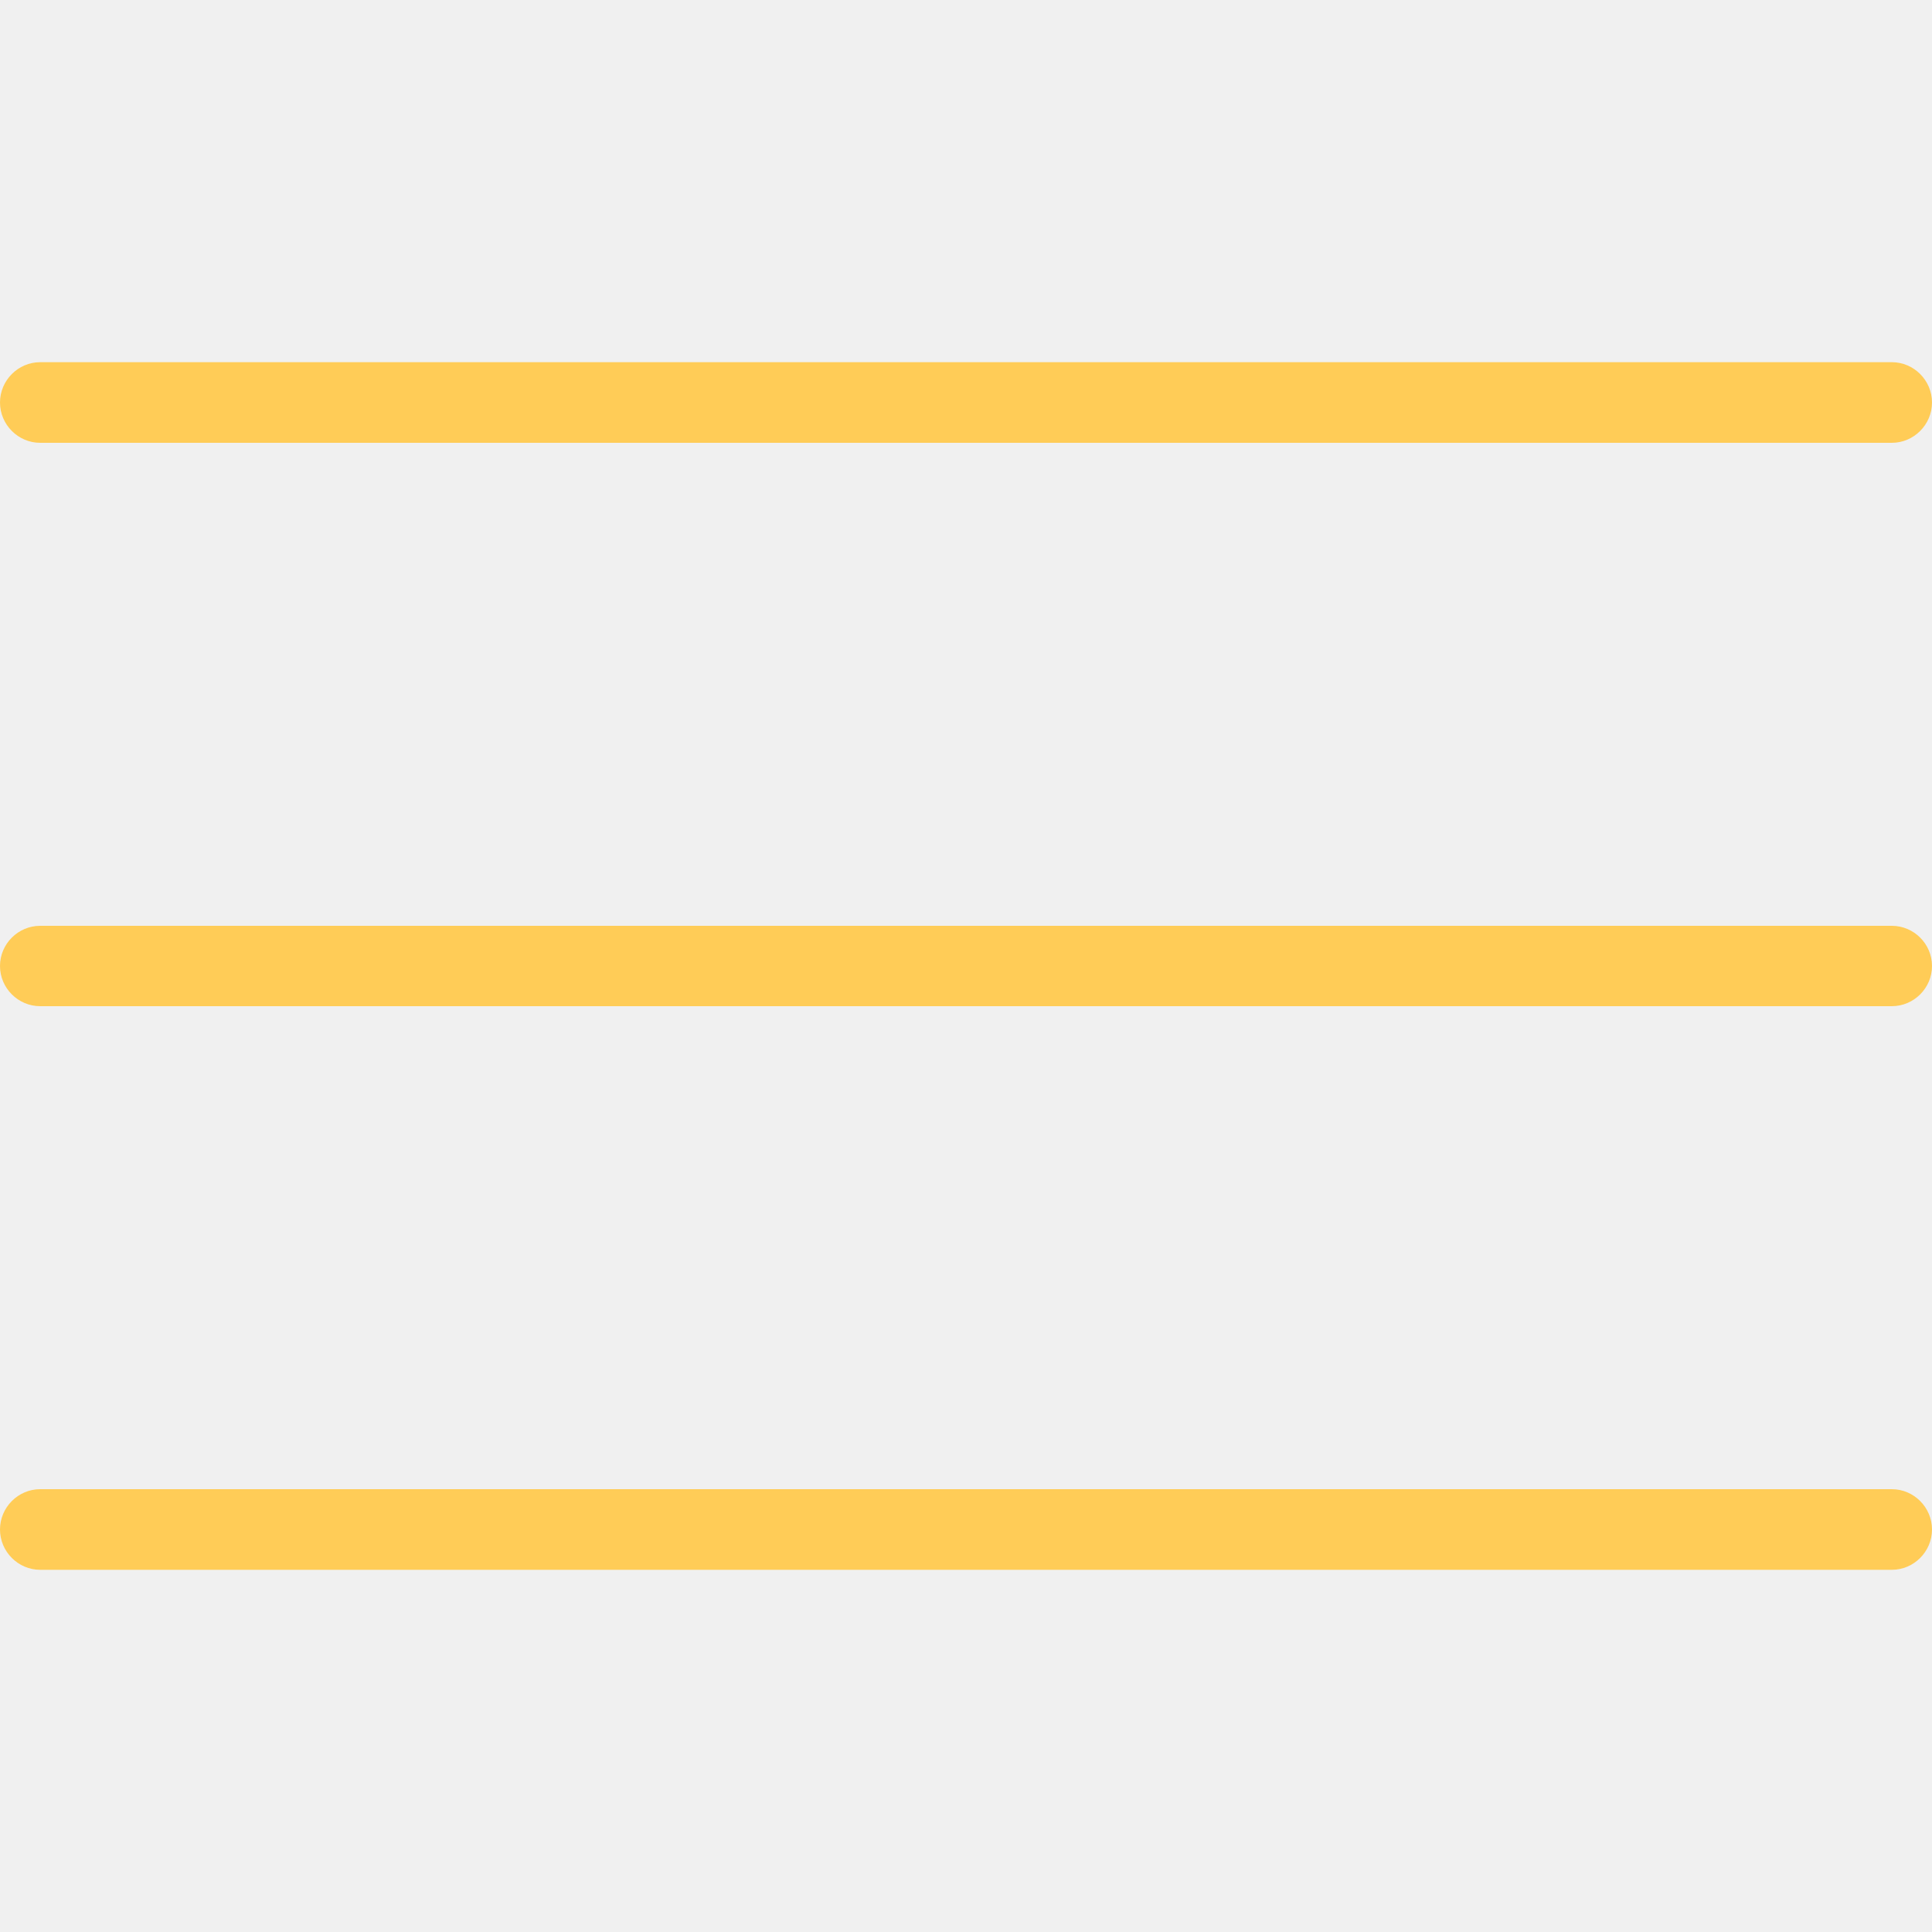
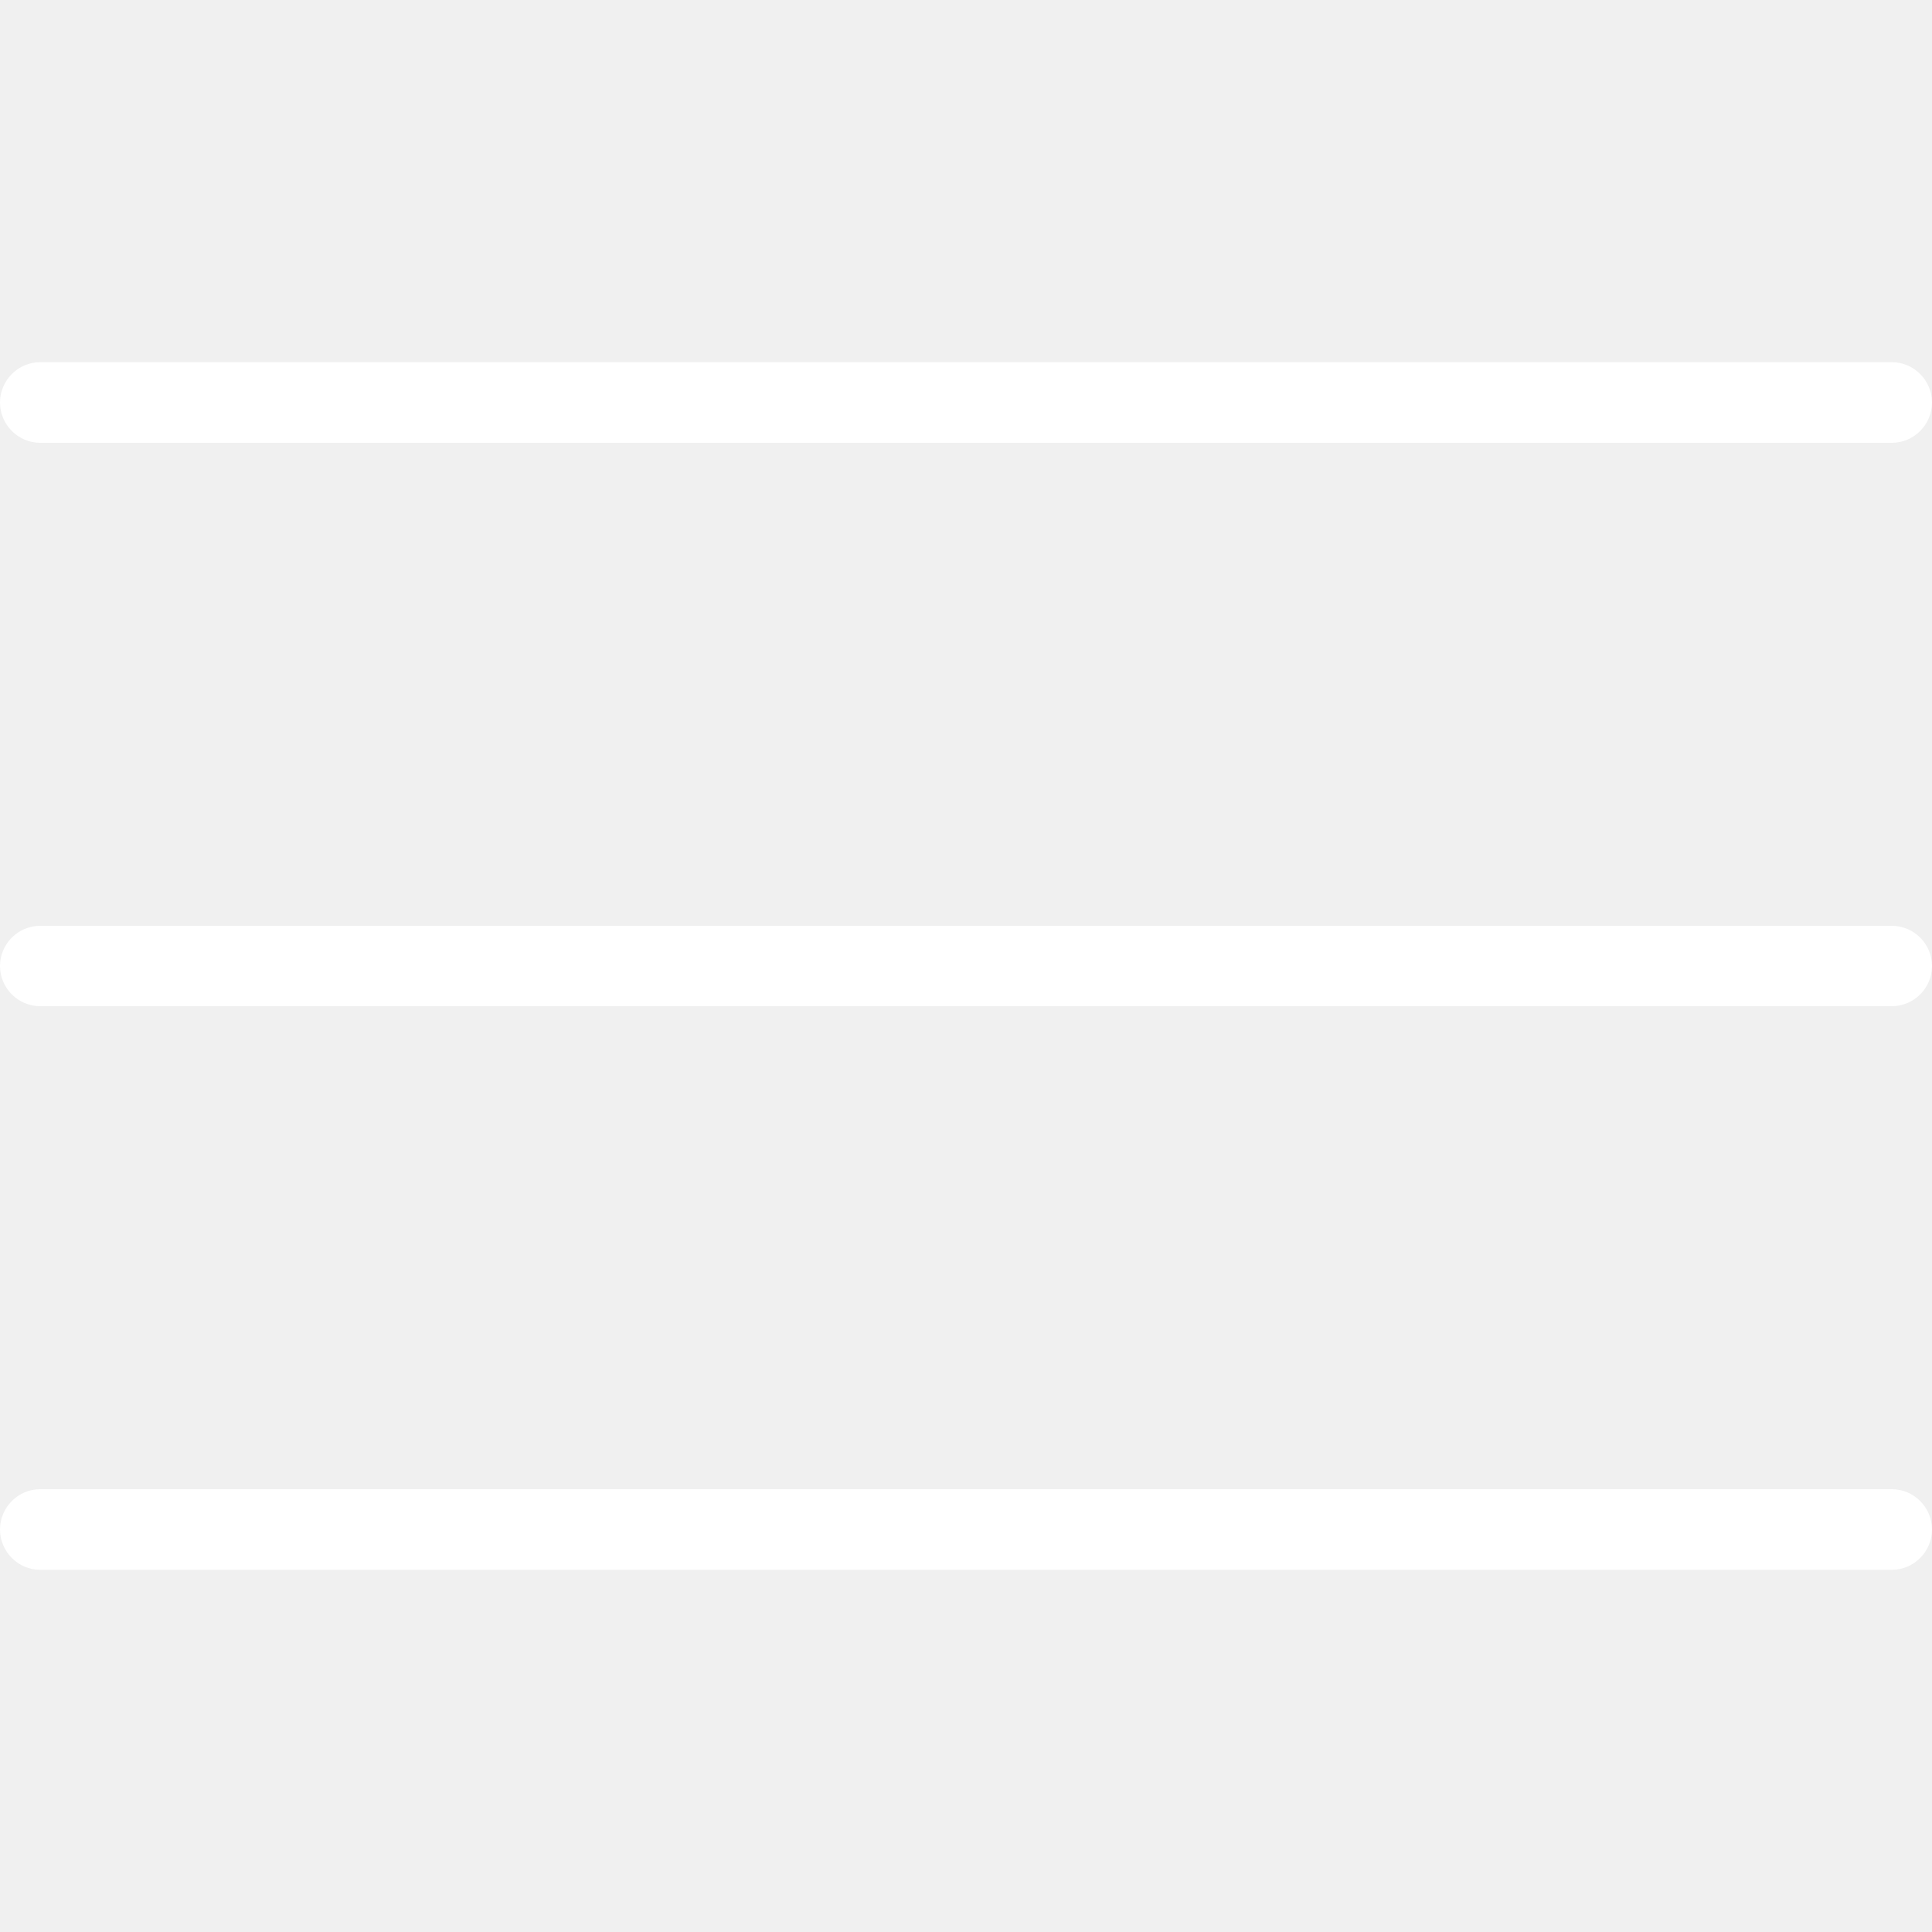
<svg xmlns="http://www.w3.org/2000/svg" width="15pt" height="15pt" viewBox="0 0 15 15" version="1.1">
  <g id="surface1">
-     <path style=" stroke:none;fill-rule:nonzero;fill:#FFCC57;fill-opacity:1;" d="M 14.688 2.812 L 0.312 2.812 C 0.141 2.812 0 2.953 0 3.125 C 0 3.297 0.141 3.438 0.312 3.438 L 14.688 3.438 C 14.859 3.438 15 3.297 15 3.125 C 15 2.953 14.859 2.812 14.688 2.812 Z M 14.688 2.812 " />
-     <path style=" stroke:none;fill-rule:nonzero;fill:#FFCC57;fill-opacity:1;" d="M 14.688 7.188 L 0.312 7.188 C 0.141 7.188 0 7.328 0 7.5 C 0 7.672 0.141 7.812 0.312 7.812 L 14.688 7.812 C 14.859 7.812 15 7.672 15 7.5 C 15 7.328 14.859 7.188 14.688 7.188 Z M 14.688 7.188 " />
-     <path style=" stroke:none;fill-rule:nonzero;fill:#FFCC57;fill-opacity:1;" d="M 14.688 11.562 L 0.312 11.562 C 0.141 11.562 0 11.703 0 11.875 C 0 12.047 0.141 12.188 0.312 12.188 L 14.688 12.188 C 14.859 12.188 15 12.047 15 11.875 C 15 11.703 14.859 11.562 14.688 11.562 Z M 14.688 11.562 " />
+     <path style=" stroke:none;fill-rule:nonzero;fill:#FFFFFF;fill-opacity:1;" d="M 14.688 2.812 L 0.312 2.812 C 0.141 2.812 0 2.953 0 3.125 C 0 3.297 0.141 3.438 0.312 3.438 L 14.688 3.438 C 14.859 3.438 15 3.297 15 3.125 C 15 2.953 14.859 2.812 14.688 2.812 Z M 14.688 2.812 " />
+     <path style=" stroke:none;fill-rule:nonzero;fill:#FFFFFF;fill-opacity:1;" d="M 14.688 7.188 L 0.312 7.188 C 0.141 7.188 0 7.328 0 7.5 C 0 7.672 0.141 7.812 0.312 7.812 L 14.688 7.812 C 14.859 7.812 15 7.672 15 7.5 C 15 7.328 14.859 7.188 14.688 7.188 Z M 14.688 7.188 " />
+     <path style=" stroke:none;fill-rule:nonzero;fill:#FFFFFF;fill-opacity:1;" d="M 14.688 11.562 L 0.312 11.562 C 0.141 11.562 0 11.703 0 11.875 C 0 12.047 0.141 12.188 0.312 12.188 L 14.688 12.188 C 14.859 12.188 15 12.047 15 11.875 C 15 11.703 14.859 11.562 14.688 11.562 Z M 14.688 11.562 " />
  </g>
</svg>
